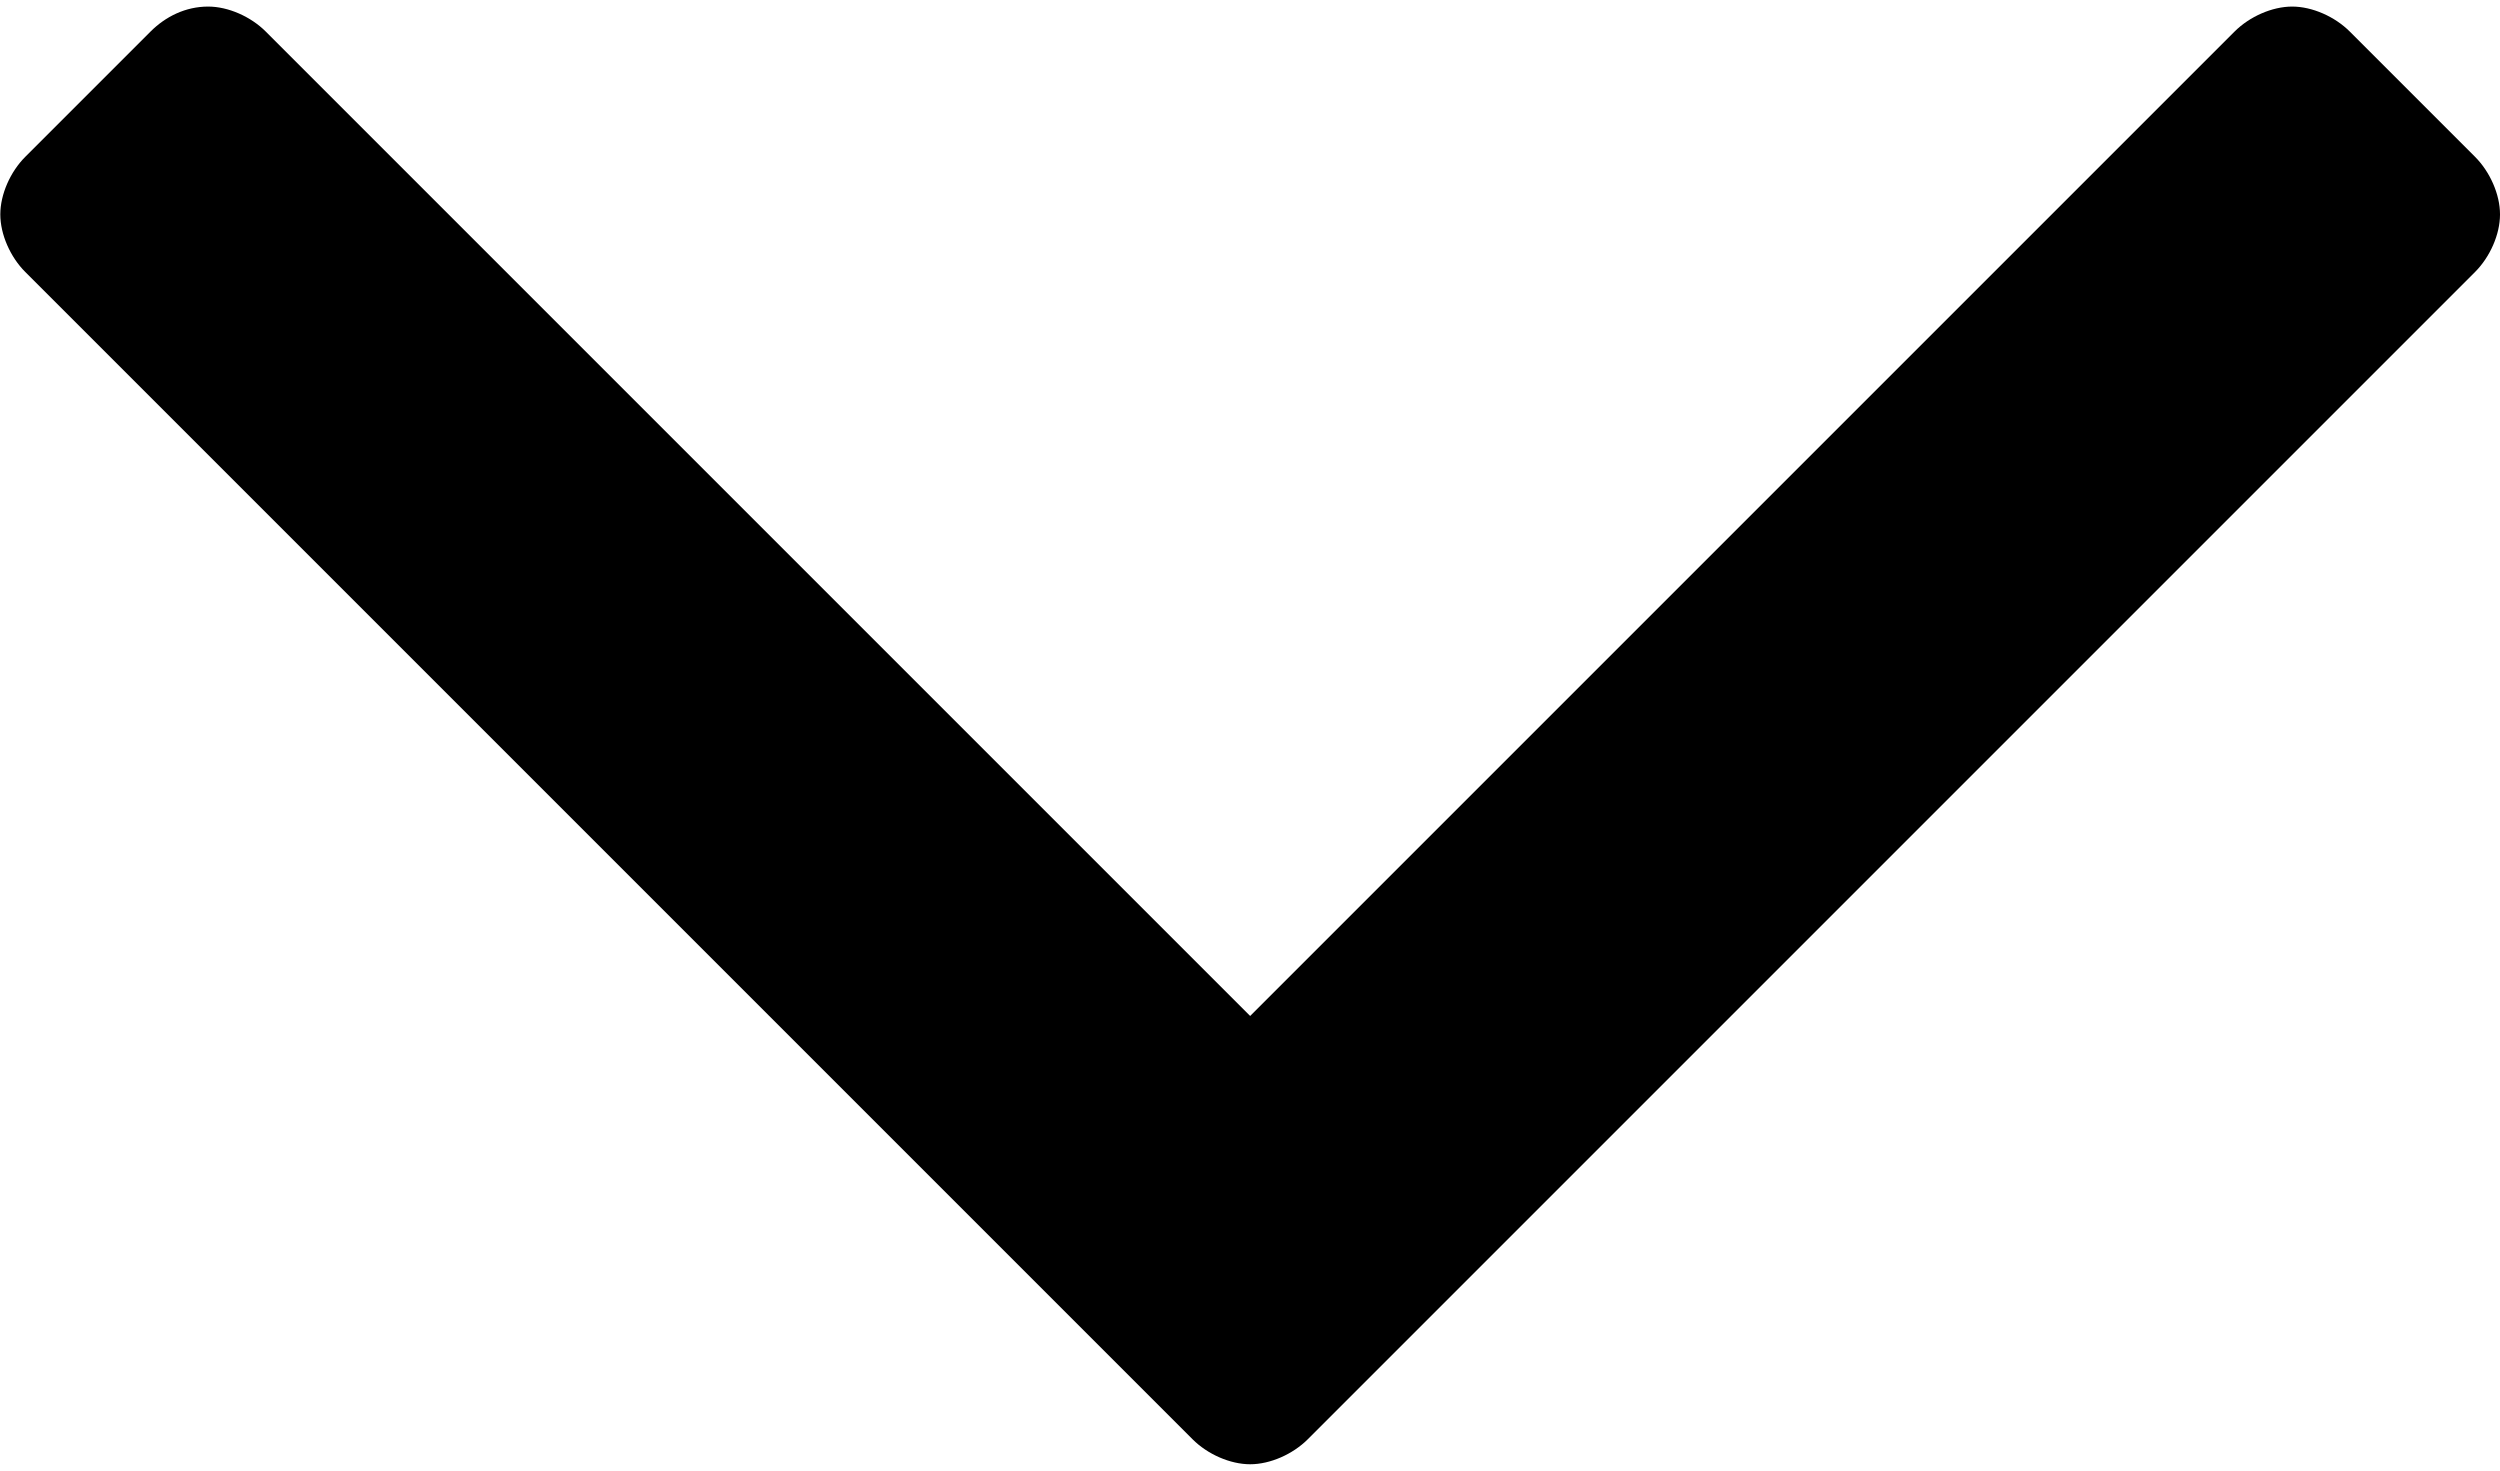
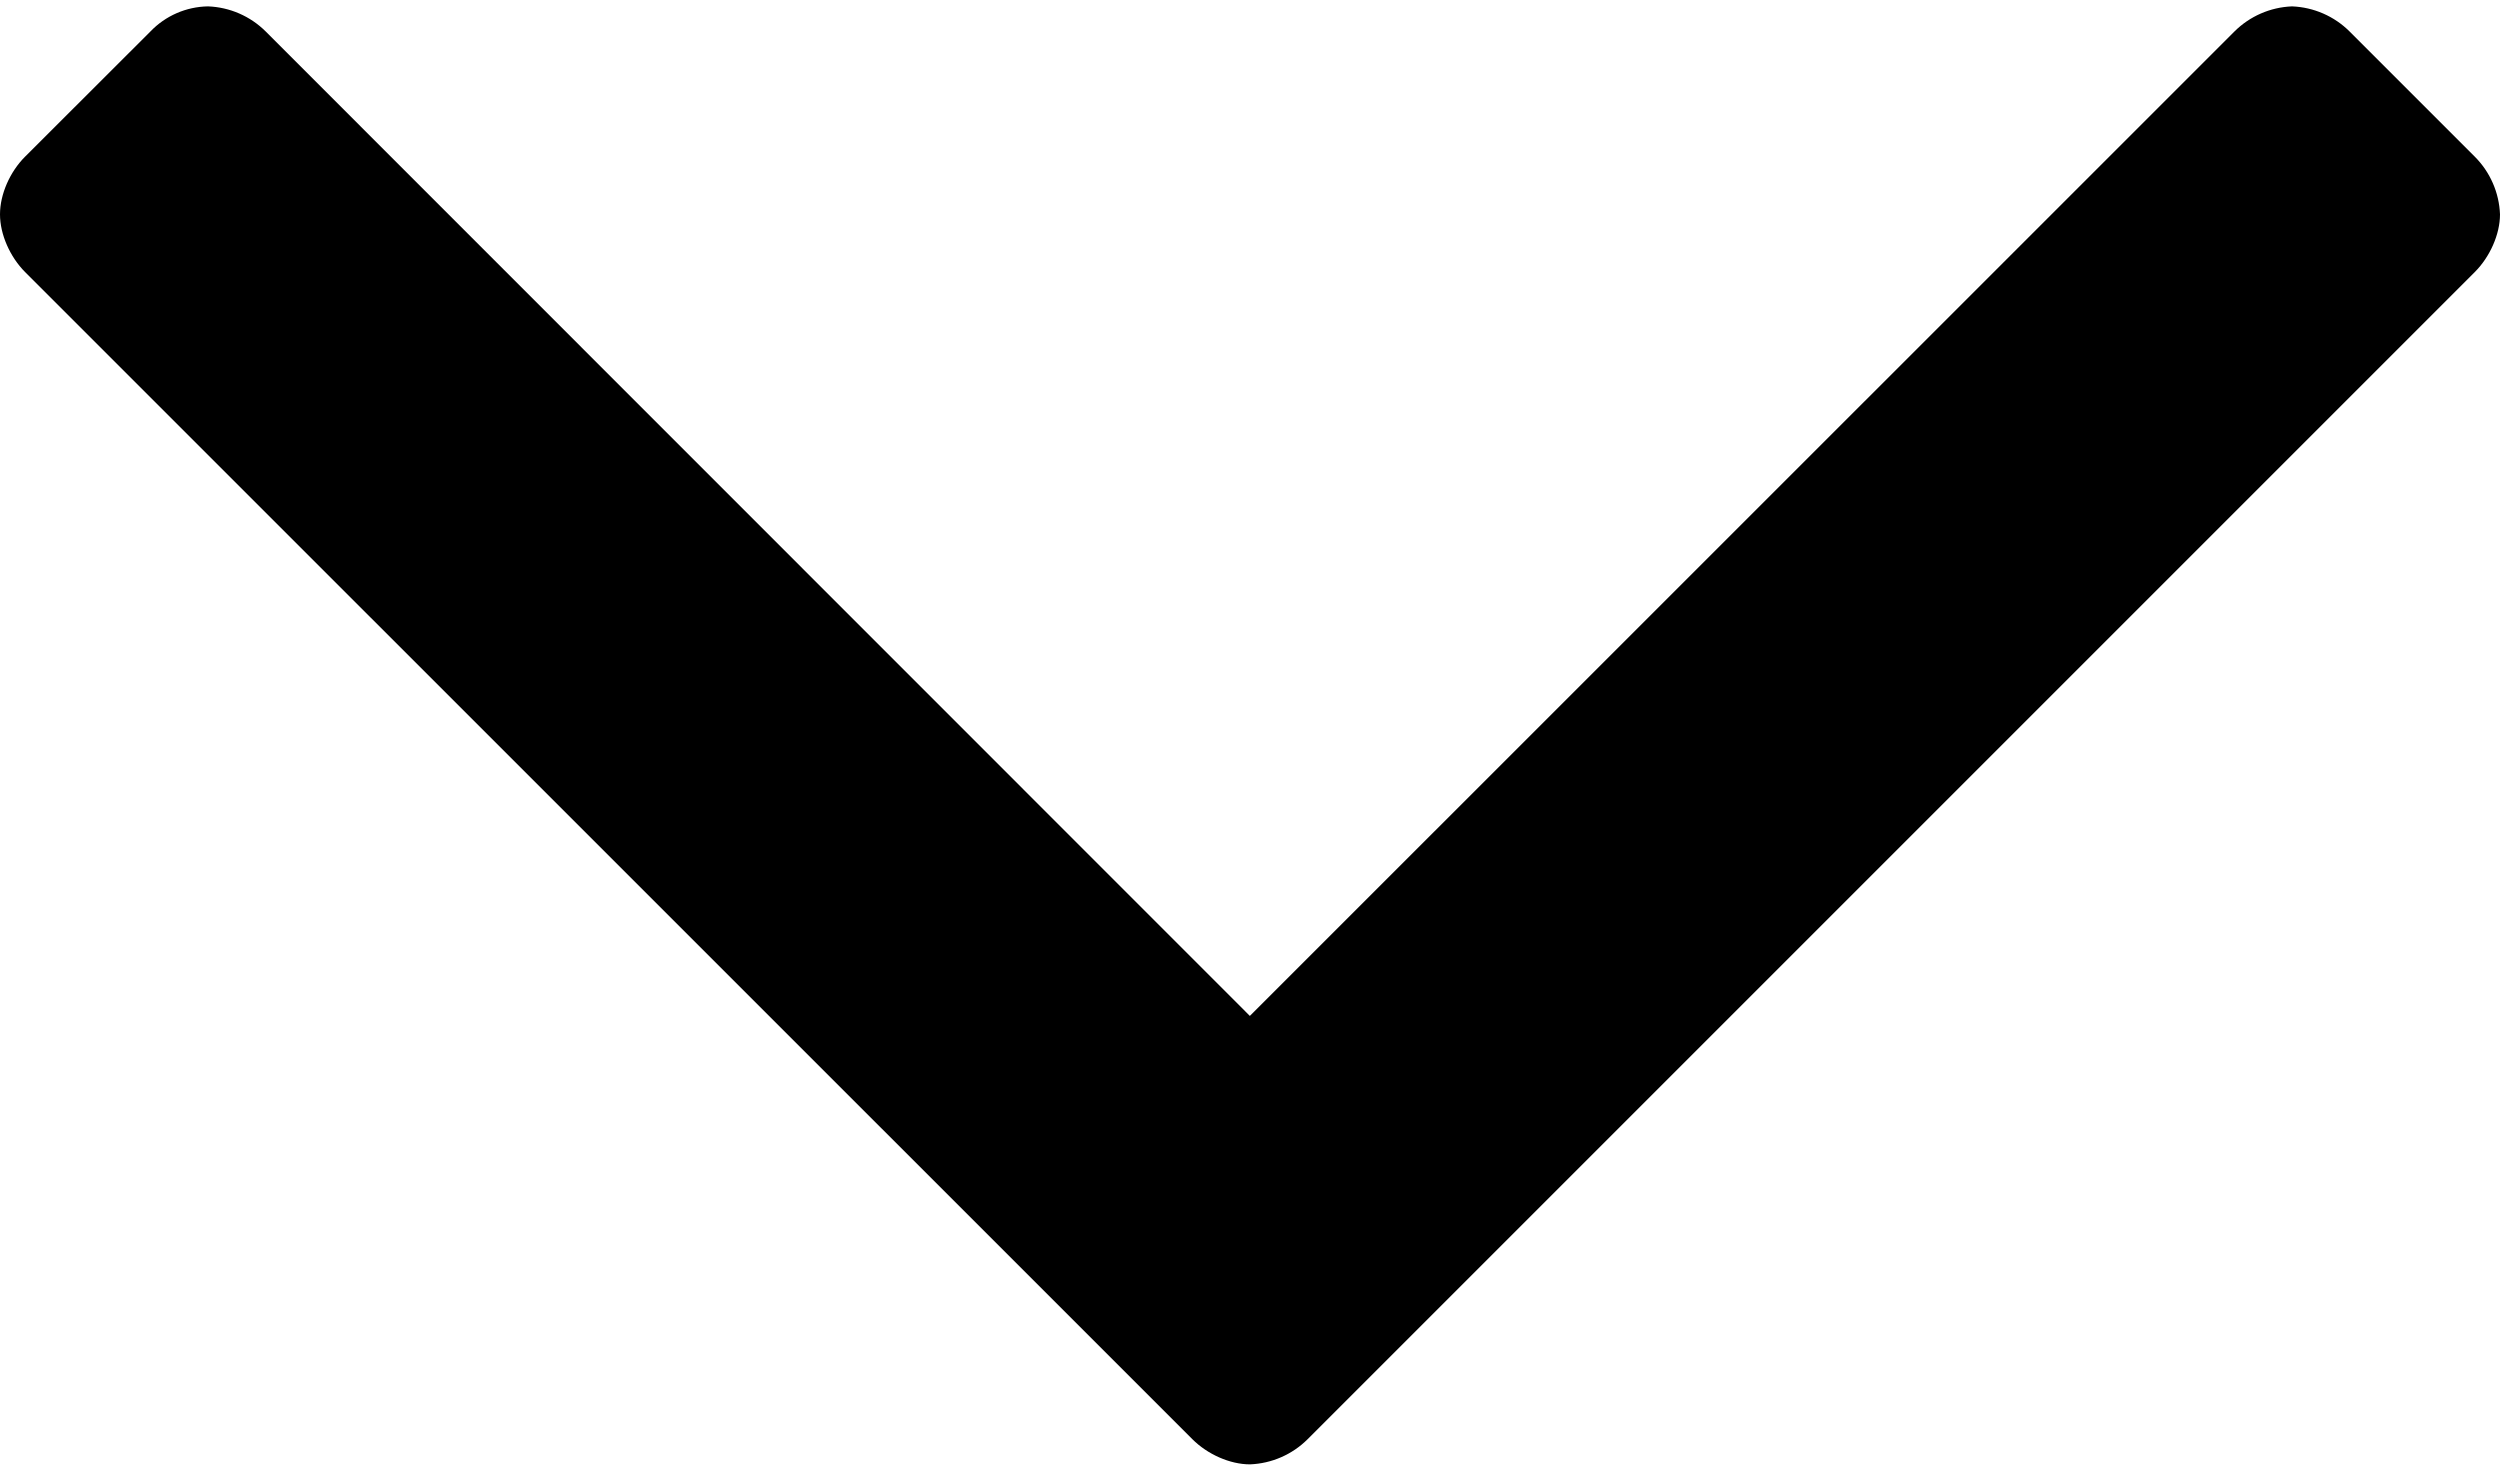
- <svg xmlns="http://www.w3.org/2000/svg" width="17" height="10" version="1.1" viewBox="1.289 -24.526 16.708 9.743">
-   <g fill="#000000">
-     <path d="M16.708,1.39c0,-0.134 -0.067,-0.285 -0.167,-0.385l-0.837,-0.837c-0.1,-0.1 -0.251,-0.167 -0.385,-0.167c-0.134,0 -0.285,0.067 -0.385,0.167l-6.579,6.579l-6.579,-6.579c-0.1,-0.1 -0.251,-0.167 -0.385,-0.167c-0.151,0 -0.285,0.067 -0.385,0.167l-0.837,0.837c-0.1,0.1 -0.167,0.251 -0.167,0.385c0,0.134 0.067,0.285 0.167,0.385l7.801,7.801c0.1,0.1 0.251,0.167 0.385,0.167c0.134,0 0.285,-0.067 0.385,-0.167l7.801,-7.801c0.1,-0.1 0.167,-0.251 0.167,-0.385Z" transform="translate(1.28906, -24.5257)" />
-   </g>
+ <svg xmlns="http://www.w3.org/2000/svg" width="17" height="10" viewBox="1.289 -24.526 16.708 9.743">
+   <path d="M17.997-23.136a.577.577 0 0 0-.168-.385l-.837-.837a.577.577 0 0 0-.385-.168.577.577 0 0 0-.385.168l-6.58 6.579-6.578-6.58a.577.577 0 0 0-.385-.167.545.545 0 0 0-.385.168l-.838.837c-.1.1-.167.25-.167.385 0 .134.067.284.167.385l7.802 7.801c.1.1.25.168.385.168a.577.577 0 0 0 .385-.168l7.801-7.801c.1-.1.168-.251.168-.385z" />
</svg>
